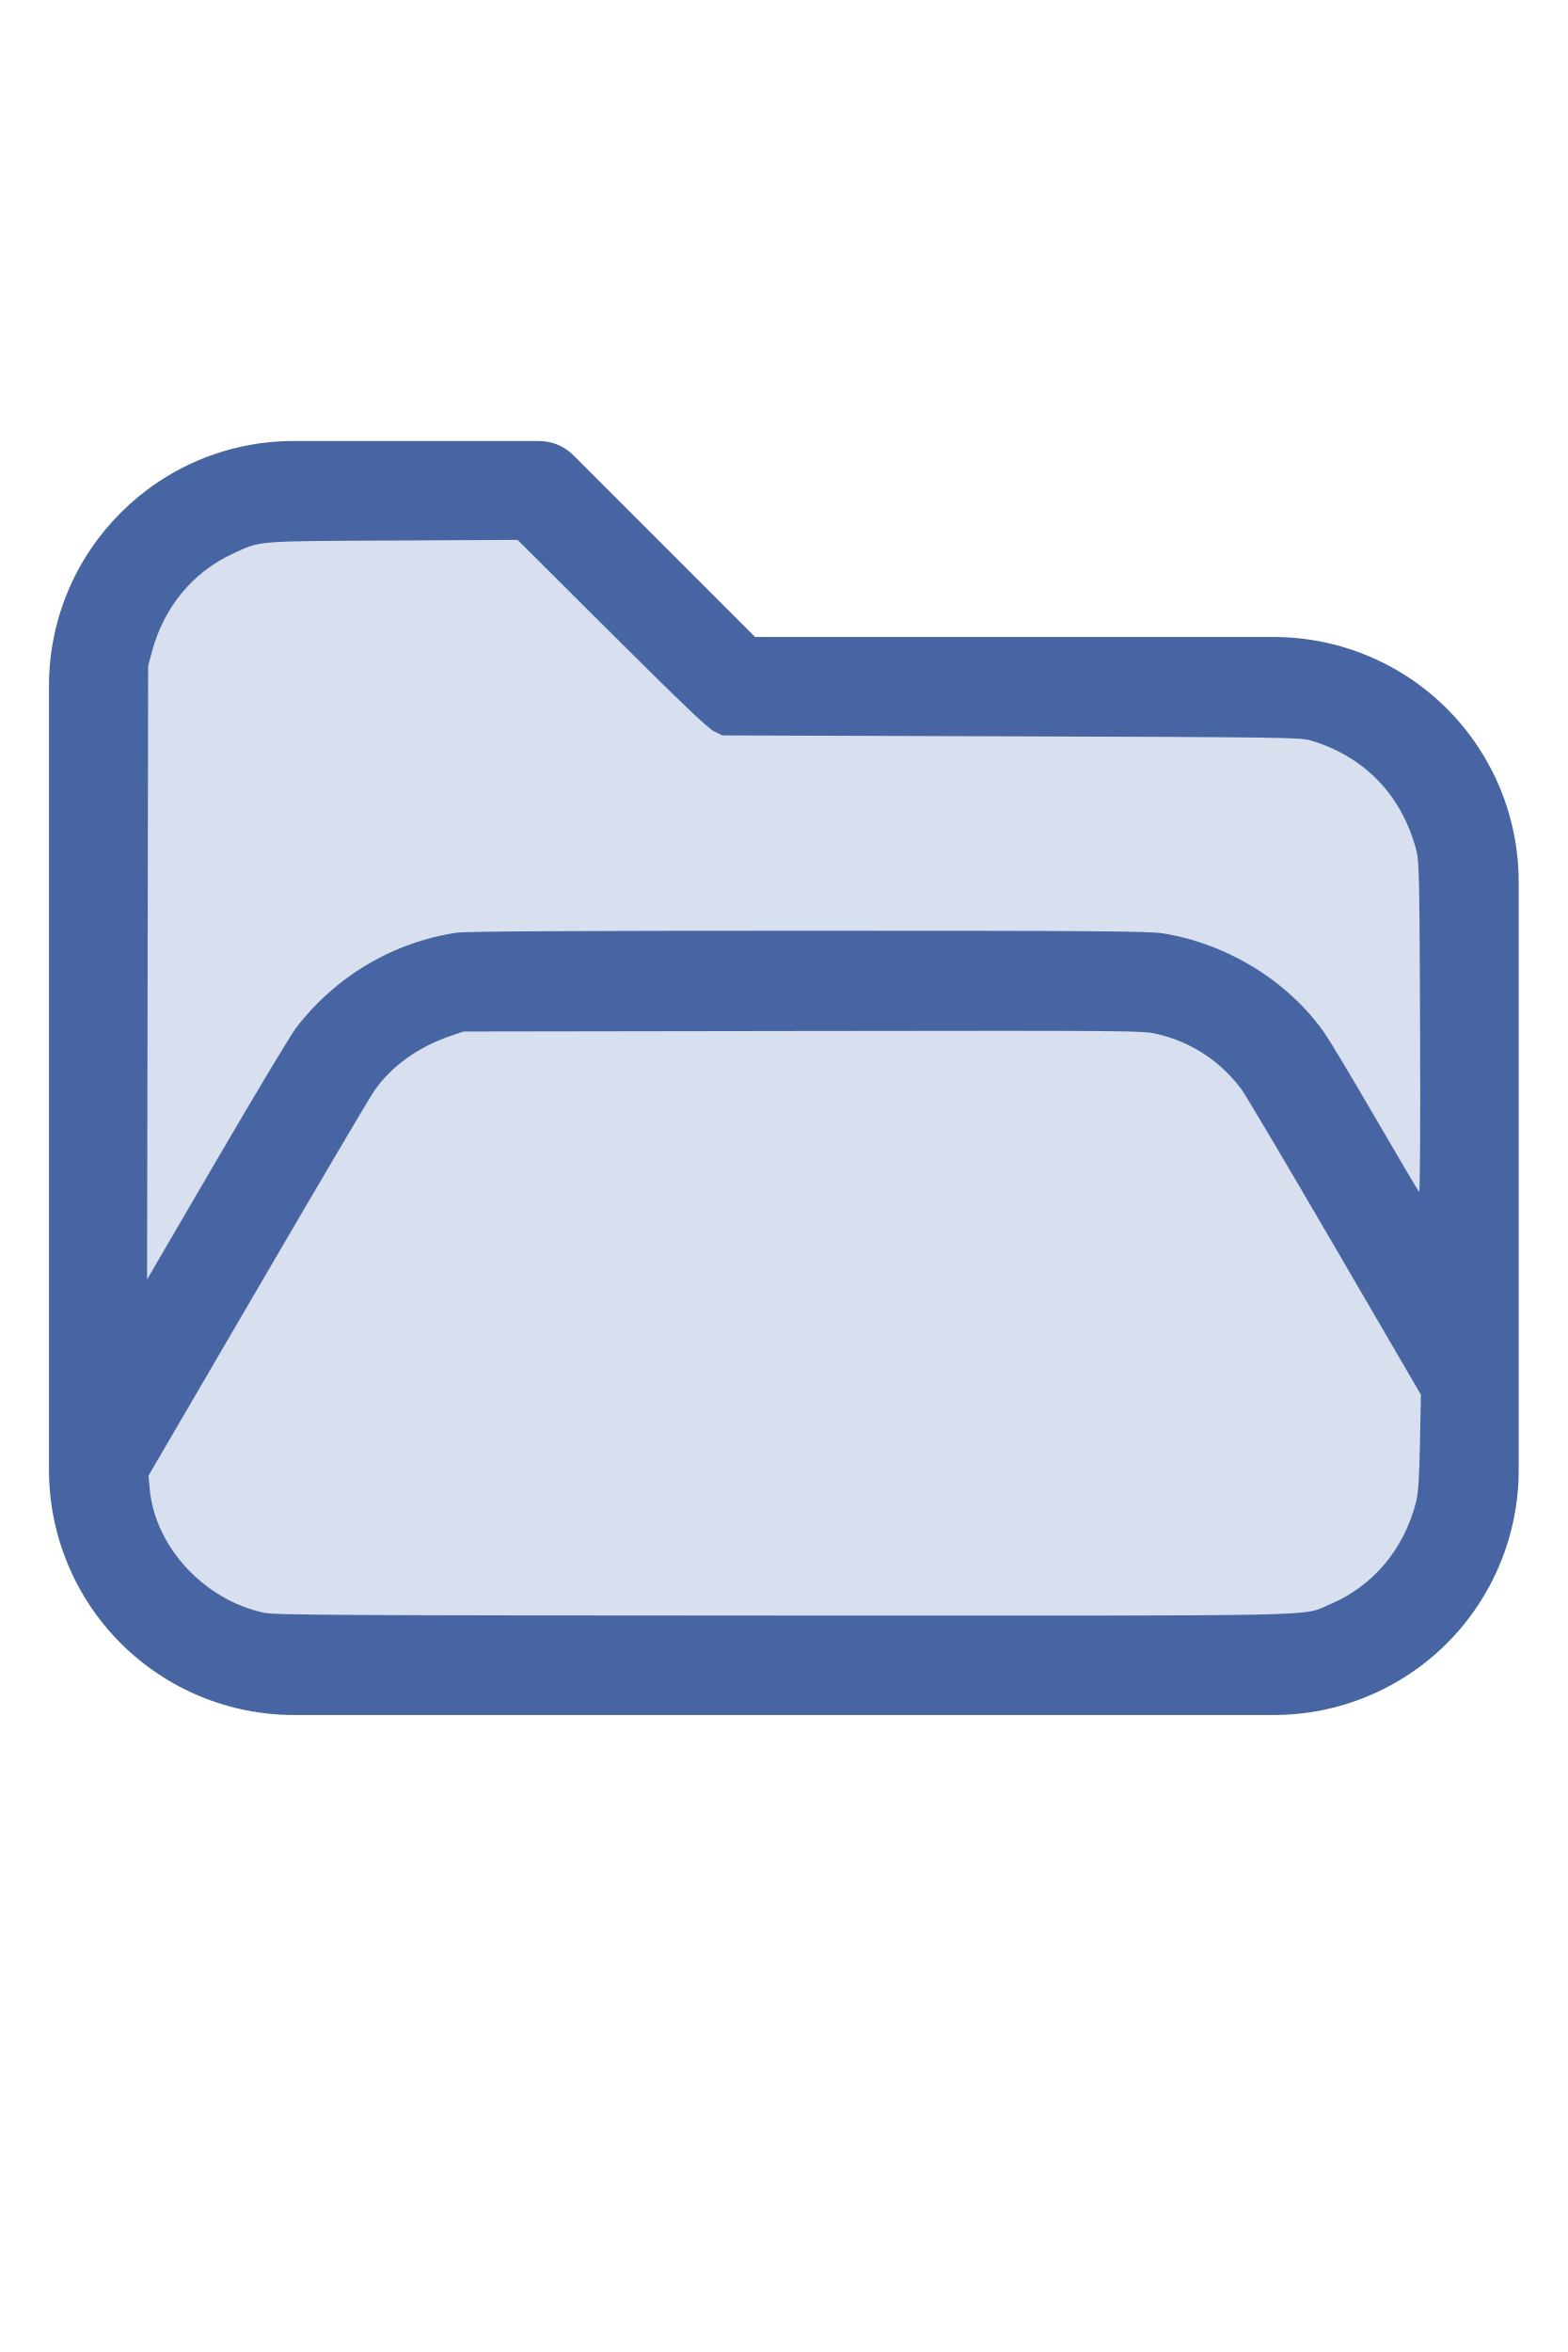
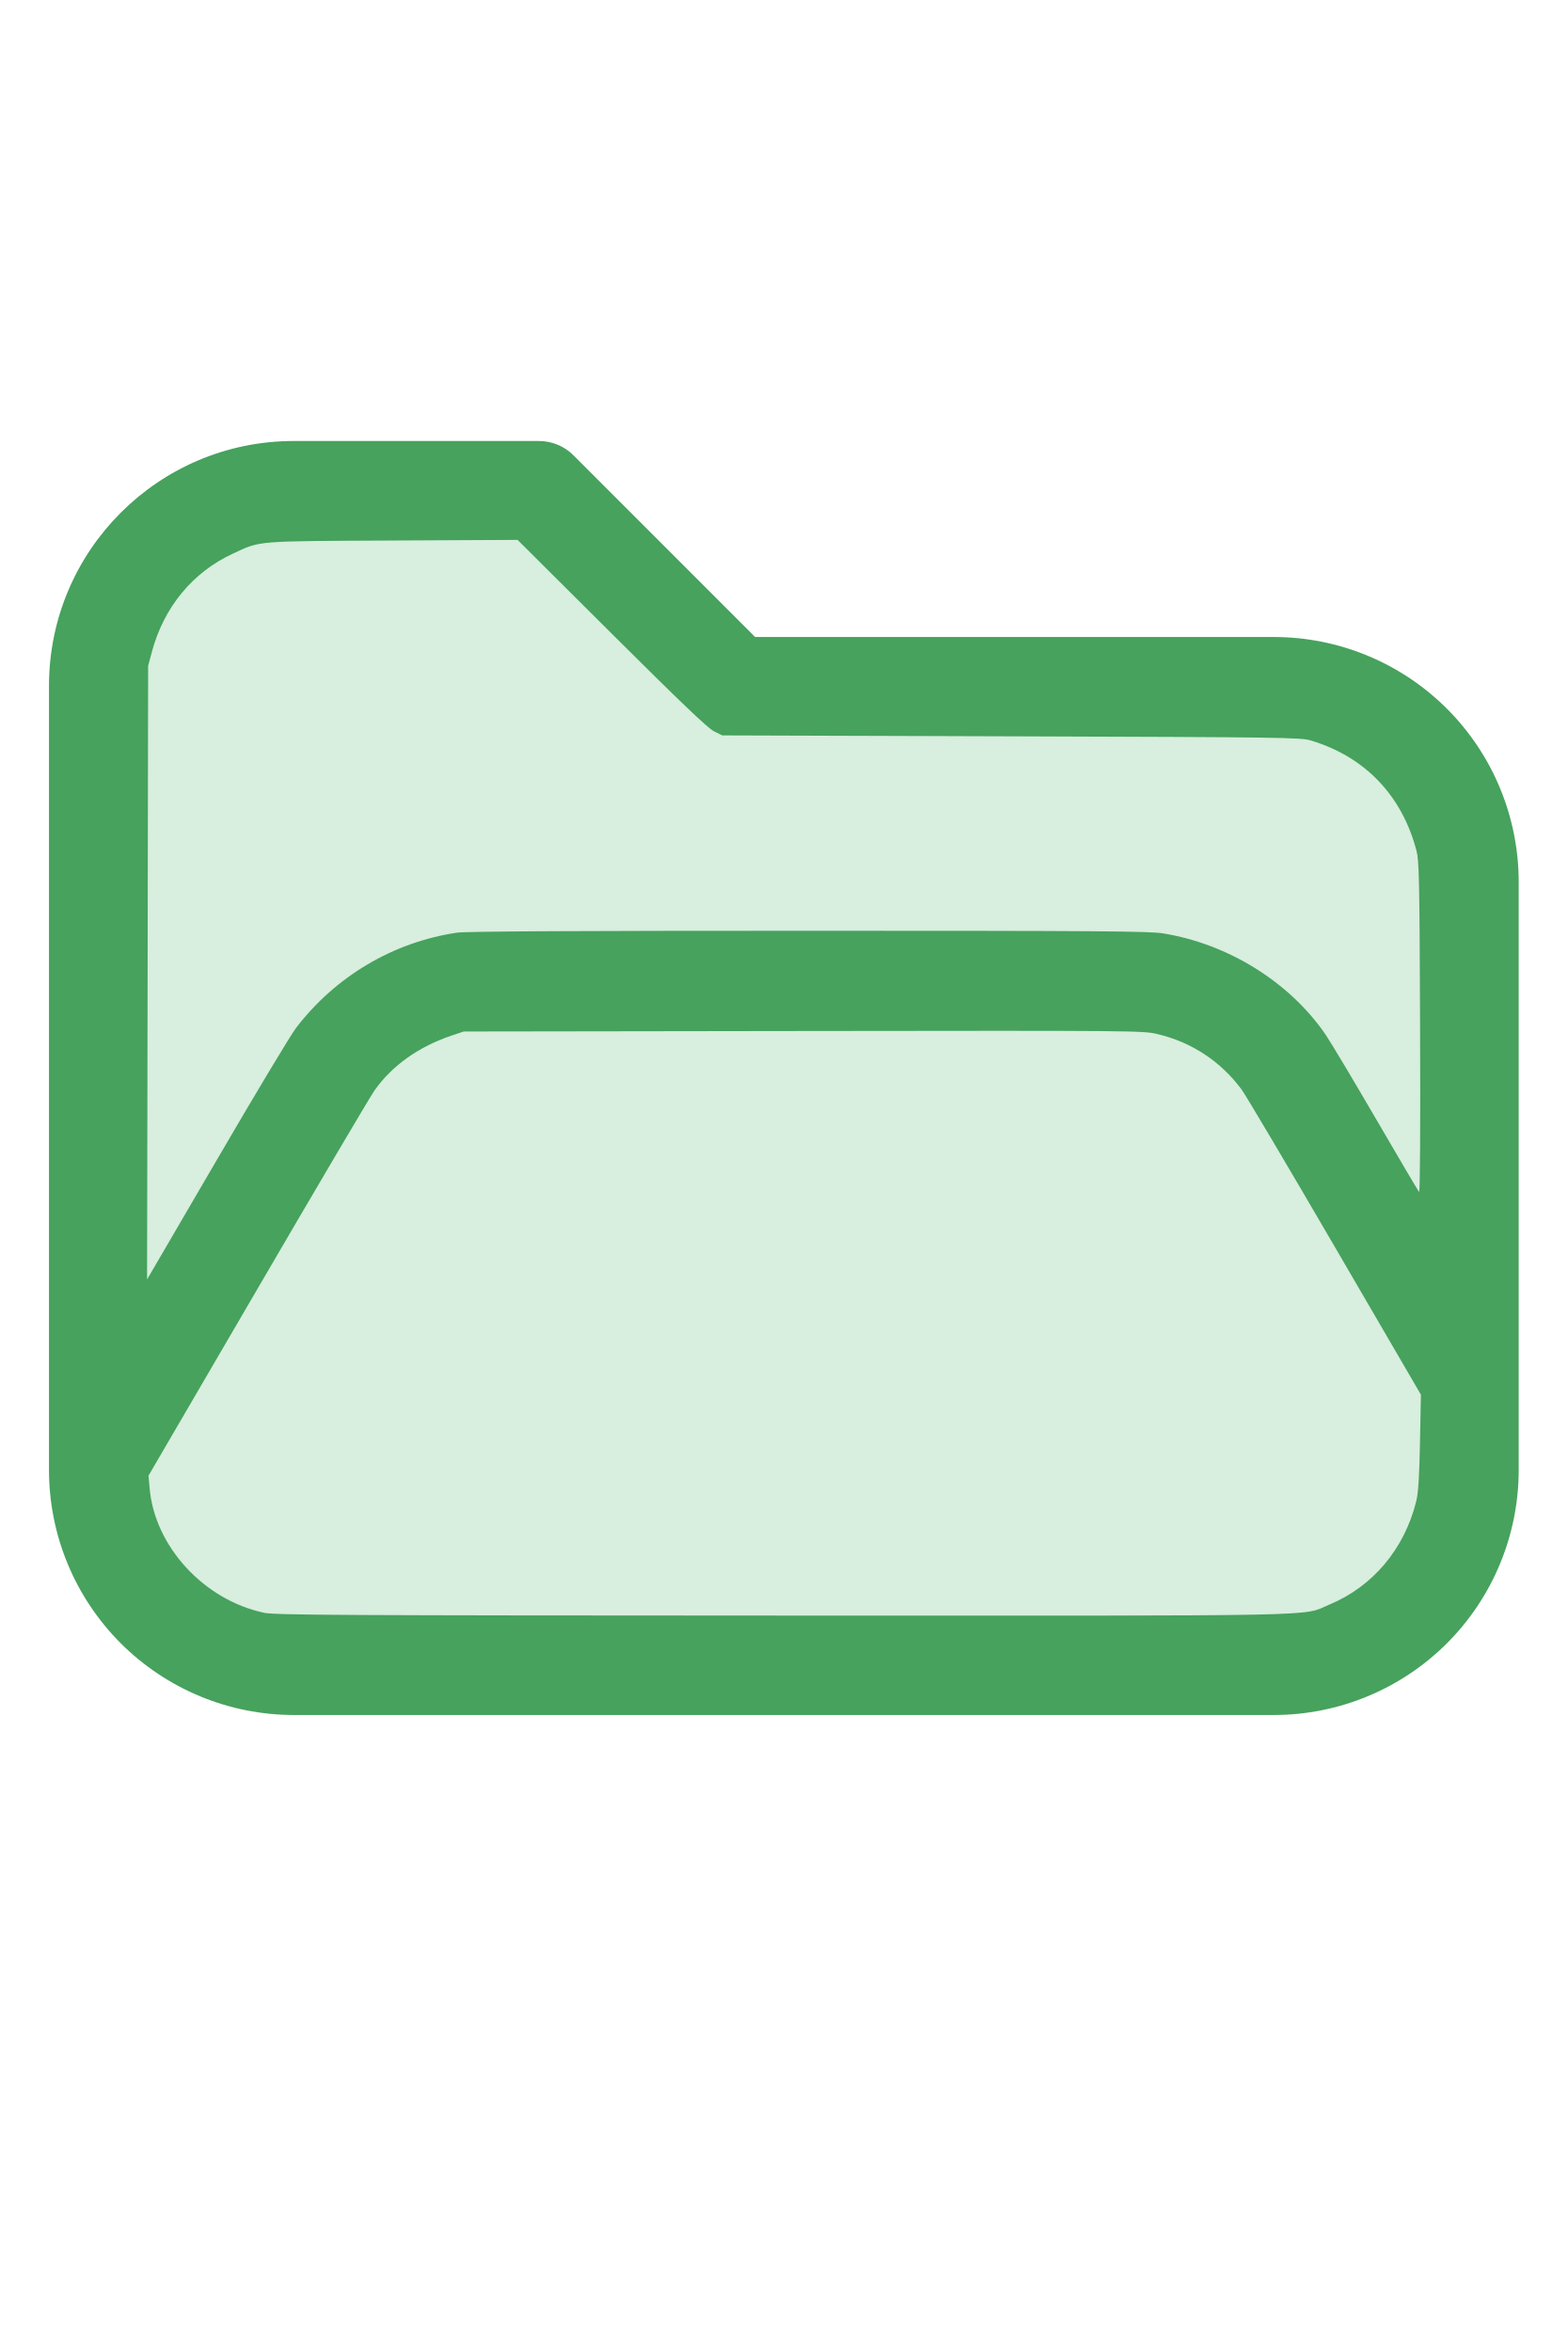
<svg xmlns="http://www.w3.org/2000/svg" version="1.1" width="16" height="24" viewBox="0 0 32 32" xml:space="preserve">
-   <g style="fill:#4665A2;">
+   <g style="fill:#46A25D;">
    <path d="M1,5.998l0,16.002c-0,1.326 0.527,2.598 1.464,3.536c0.938,0.937 2.21,1.464 3.536,1.464c5.322,0 14.678,-0 20,0c1.326,0 2.598,-0.527 3.536,-1.464c0.937,-0.938 1.464,-2.21 1.464,-3.536c0,-3.486 0,-8.514 0,-12c0,-1.326 -0.527,-2.598 -1.464,-3.536c-0.938,-0.937 -2.21,-1.464 -3.536,-1.464c-0,0 -10.586,0 -10.586,0c0,-0 -3.707,-3.707 -3.707,-3.707c-0.187,-0.188 -0.442,-0.293 -0.707,-0.293l-5.002,0c-2.76,0 -4.998,2.238 -4.998,4.998Zm28,14.415l-3.456,-5.925c-0.538,-0.921 -1.524,-1.488 -2.591,-1.488c-0,0 -12.905,0 -12.906,0c-1.067,0 -2.053,0.567 -2.591,1.488l-4.453,7.635c0.03,0.751 0.342,1.465 0.876,1.998c0.562,0.563 1.325,0.879 2.121,0.879l20,0c0.796,0 1.559,-0.316 2.121,-0.879c0.563,-0.562 0.879,-1.325 0.879,-2.121l0,-1.587Zm0,-3.969l0,-6.444c0,-0.796 -0.316,-1.559 -0.879,-2.121c-0.562,-0.563 -1.325,-0.879 -2.121,-0.879c-7.738,0 -11,0 -11,0c-0.265,0 -0.52,-0.105 -0.707,-0.293c-0,0 -3.707,-3.707 -3.707,-3.707c-0,0 -4.588,0 -4.588,0c-1.656,0 -2.998,1.342 -2.998,2.998l0,12.16l2.729,-4.677c0.896,-1.536 2.54,-2.481 4.318,-2.481c3.354,0 9.552,0 12.906,0c1.778,0 3.422,0.945 4.318,2.481l1.729,2.963Z" id="path2" />
  </g>
-   <g style="fill:#D8DFEE;stroke-width:0;">
+   <g style="fill:#D8EEDE;stroke-width:0;">
    <path d="M 5.388,24.913 C 4.16,24.651 3.157,23.559 3.054,22.371 L 3.031,22.116 5.261,18.294 C 6.487,16.191 7.56,14.373 7.645,14.253 8.004,13.746 8.542,13.363 9.21,13.137 l 0.255,-0.086 6.929,-0.01 c 6.805,-0.009 6.935,-0.008 7.234,0.063 0.696,0.165 1.29,0.557 1.715,1.13 0.082,0.11 0.939,1.557 1.905,3.215 l 1.756,3.014 -0.019,0.972 c -0.014,0.725 -0.034,1.032 -0.078,1.209 -0.243,0.971 -0.887,1.735 -1.772,2.103 -0.588,0.244 0.247,0.227 -11.162,0.224 -9.028,-0.003 -10.364,-0.01 -10.586,-0.057 z" id="path199" />
    <path d="M 3.013,11.85 3.024,5.588 3.102,5.297 C 3.348,4.386 3.936,3.676 4.757,3.297 5.329,3.033 5.181,3.045 8.013,3.031 l 2.552,-0.013 1.919,1.911 c 1.404,1.398 1.964,1.933 2.089,1.995 l 0.171,0.084 5.898,0.019 c 5.553,0.018 5.91,0.023 6.116,0.085 1.102,0.332 1.857,1.118 2.154,2.244 0.056,0.214 0.064,0.564 0.075,3.622 0.008,2.032 -5.42e-4,3.371 -0.02,3.349 -0.018,-0.02 -0.414,-0.691 -0.88,-1.492 -0.466,-0.801 -0.931,-1.578 -1.033,-1.727 -0.736,-1.069 -1.984,-1.844 -3.316,-2.06 -0.28,-0.045 -1.345,-0.053 -7.239,-0.053 -4.714,-1.09e-4 -6.993,0.012 -7.172,0.039 -1.3,0.193 -2.477,0.89 -3.284,1.944 -0.108,0.141 -0.836,1.353 -1.618,2.695 L 3.002,18.111 Z" id="path201" />
  </g>
</svg>
